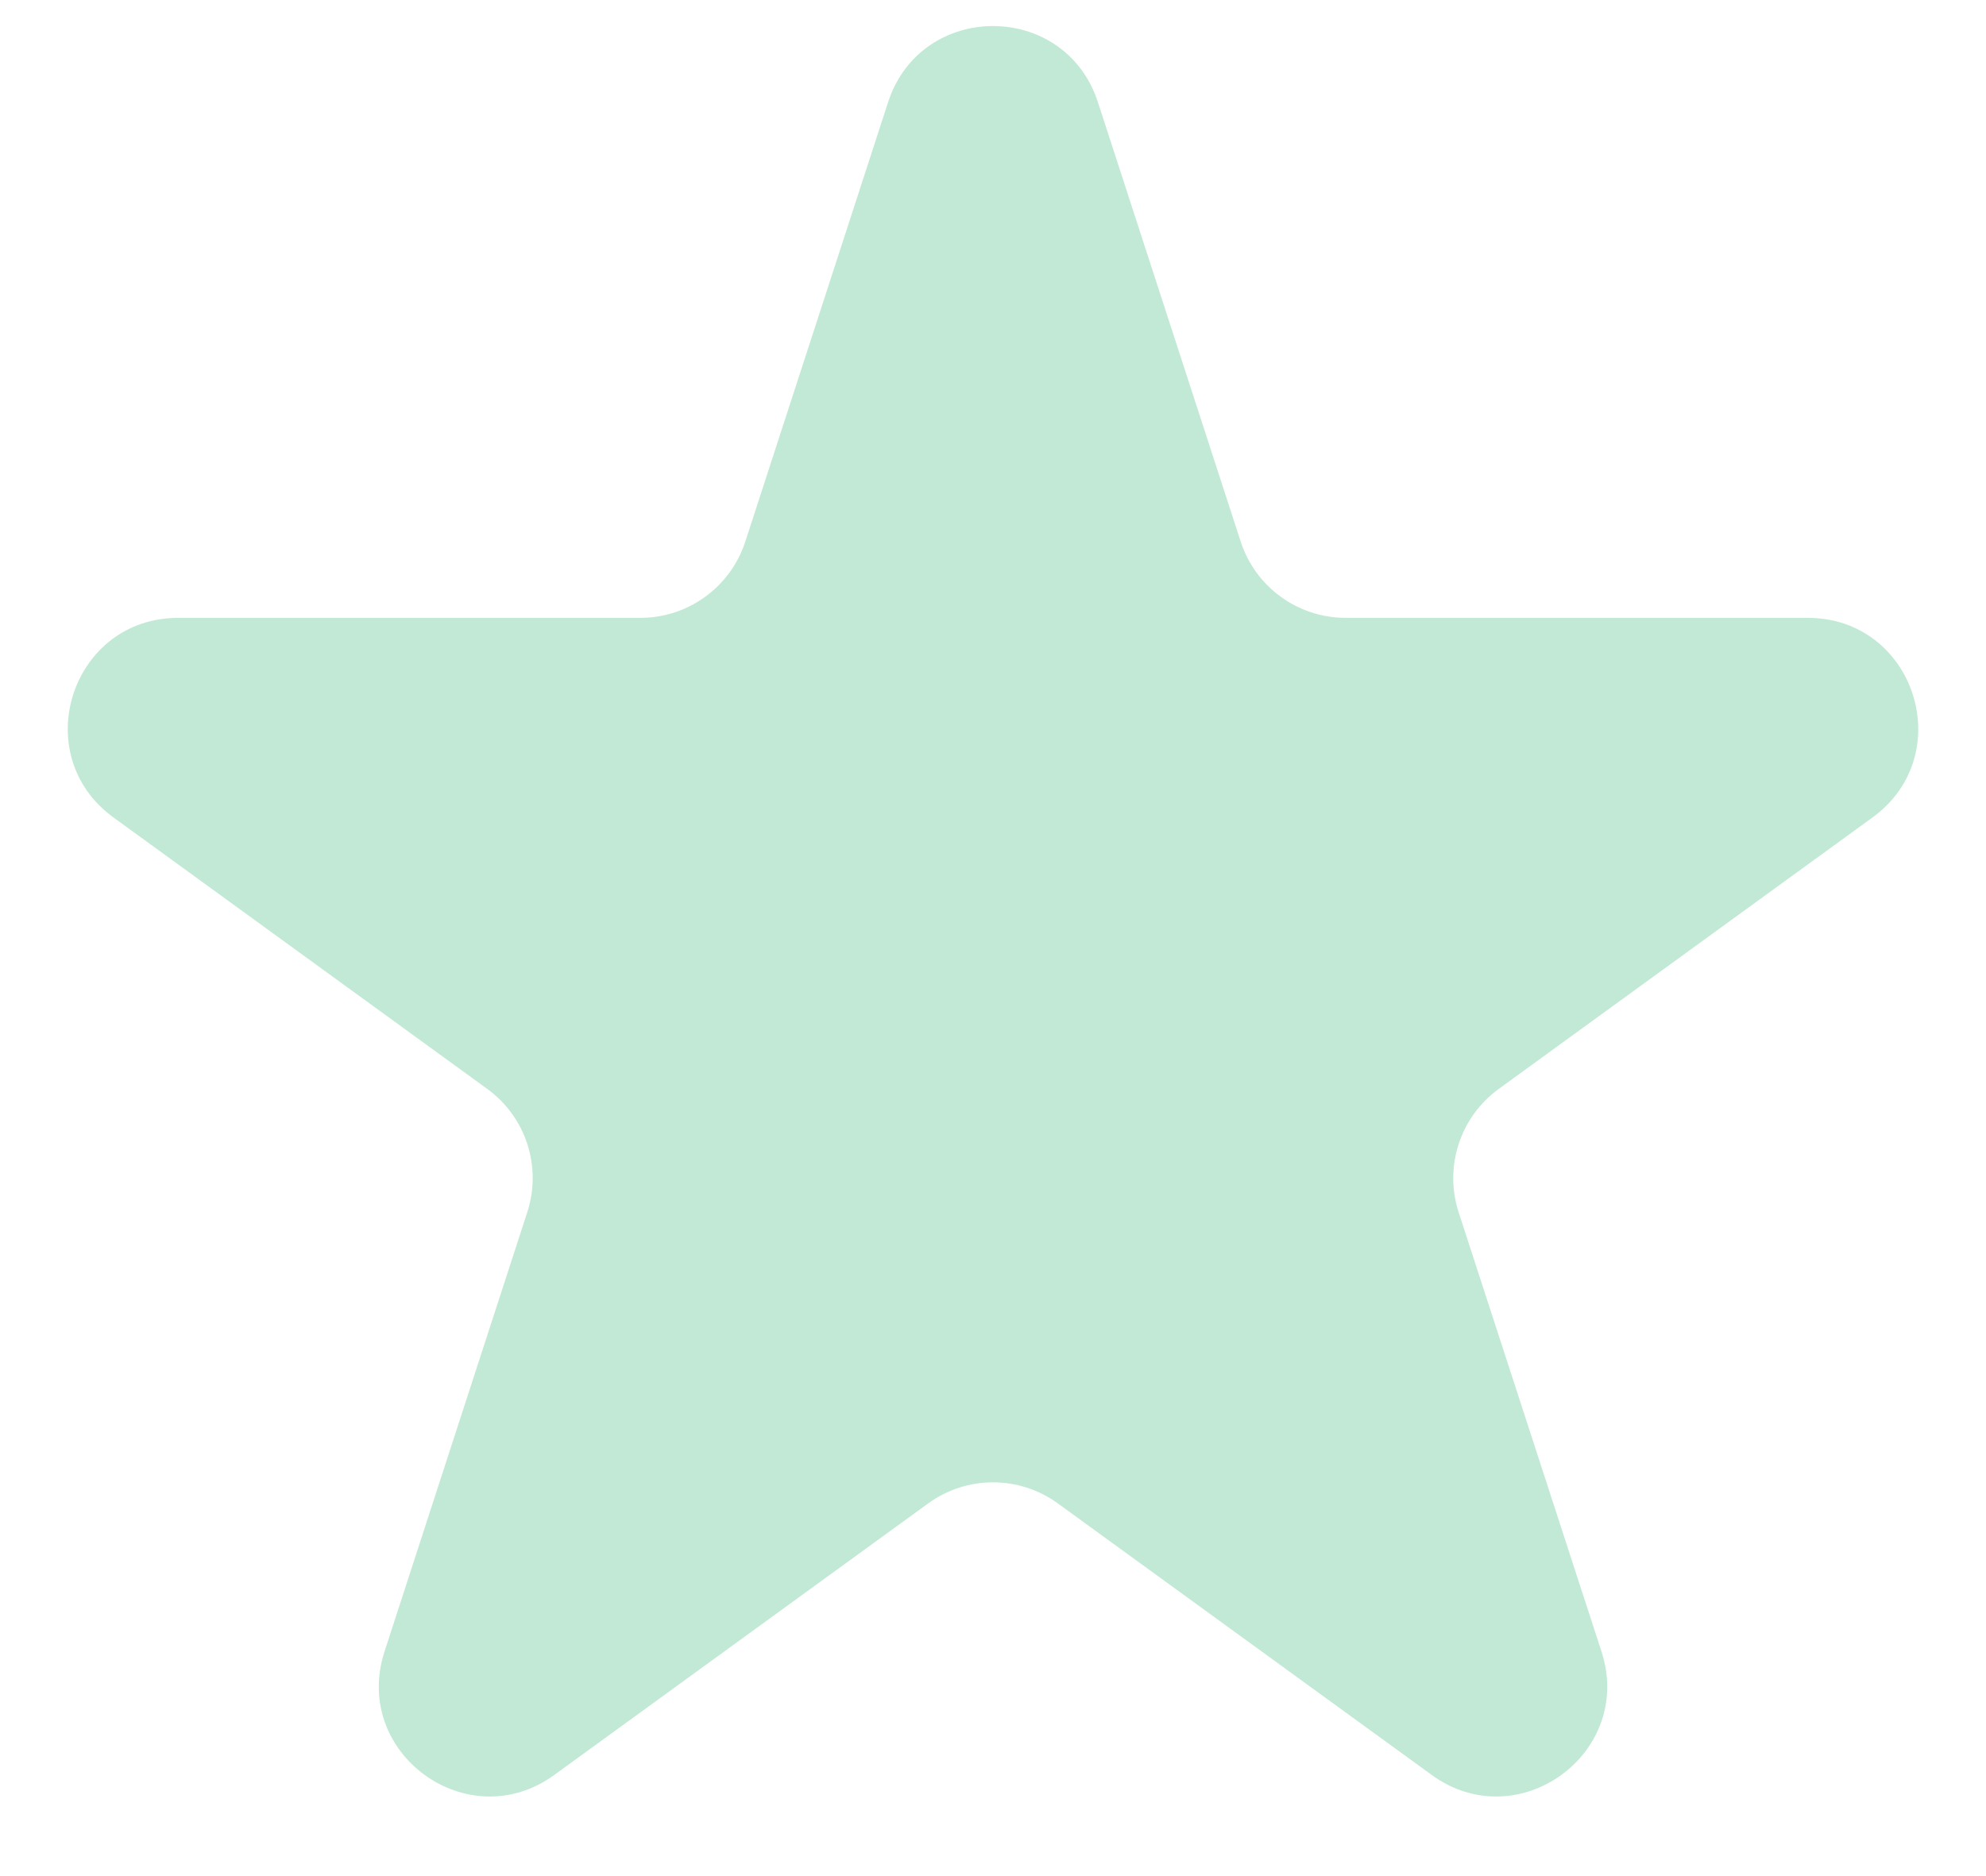
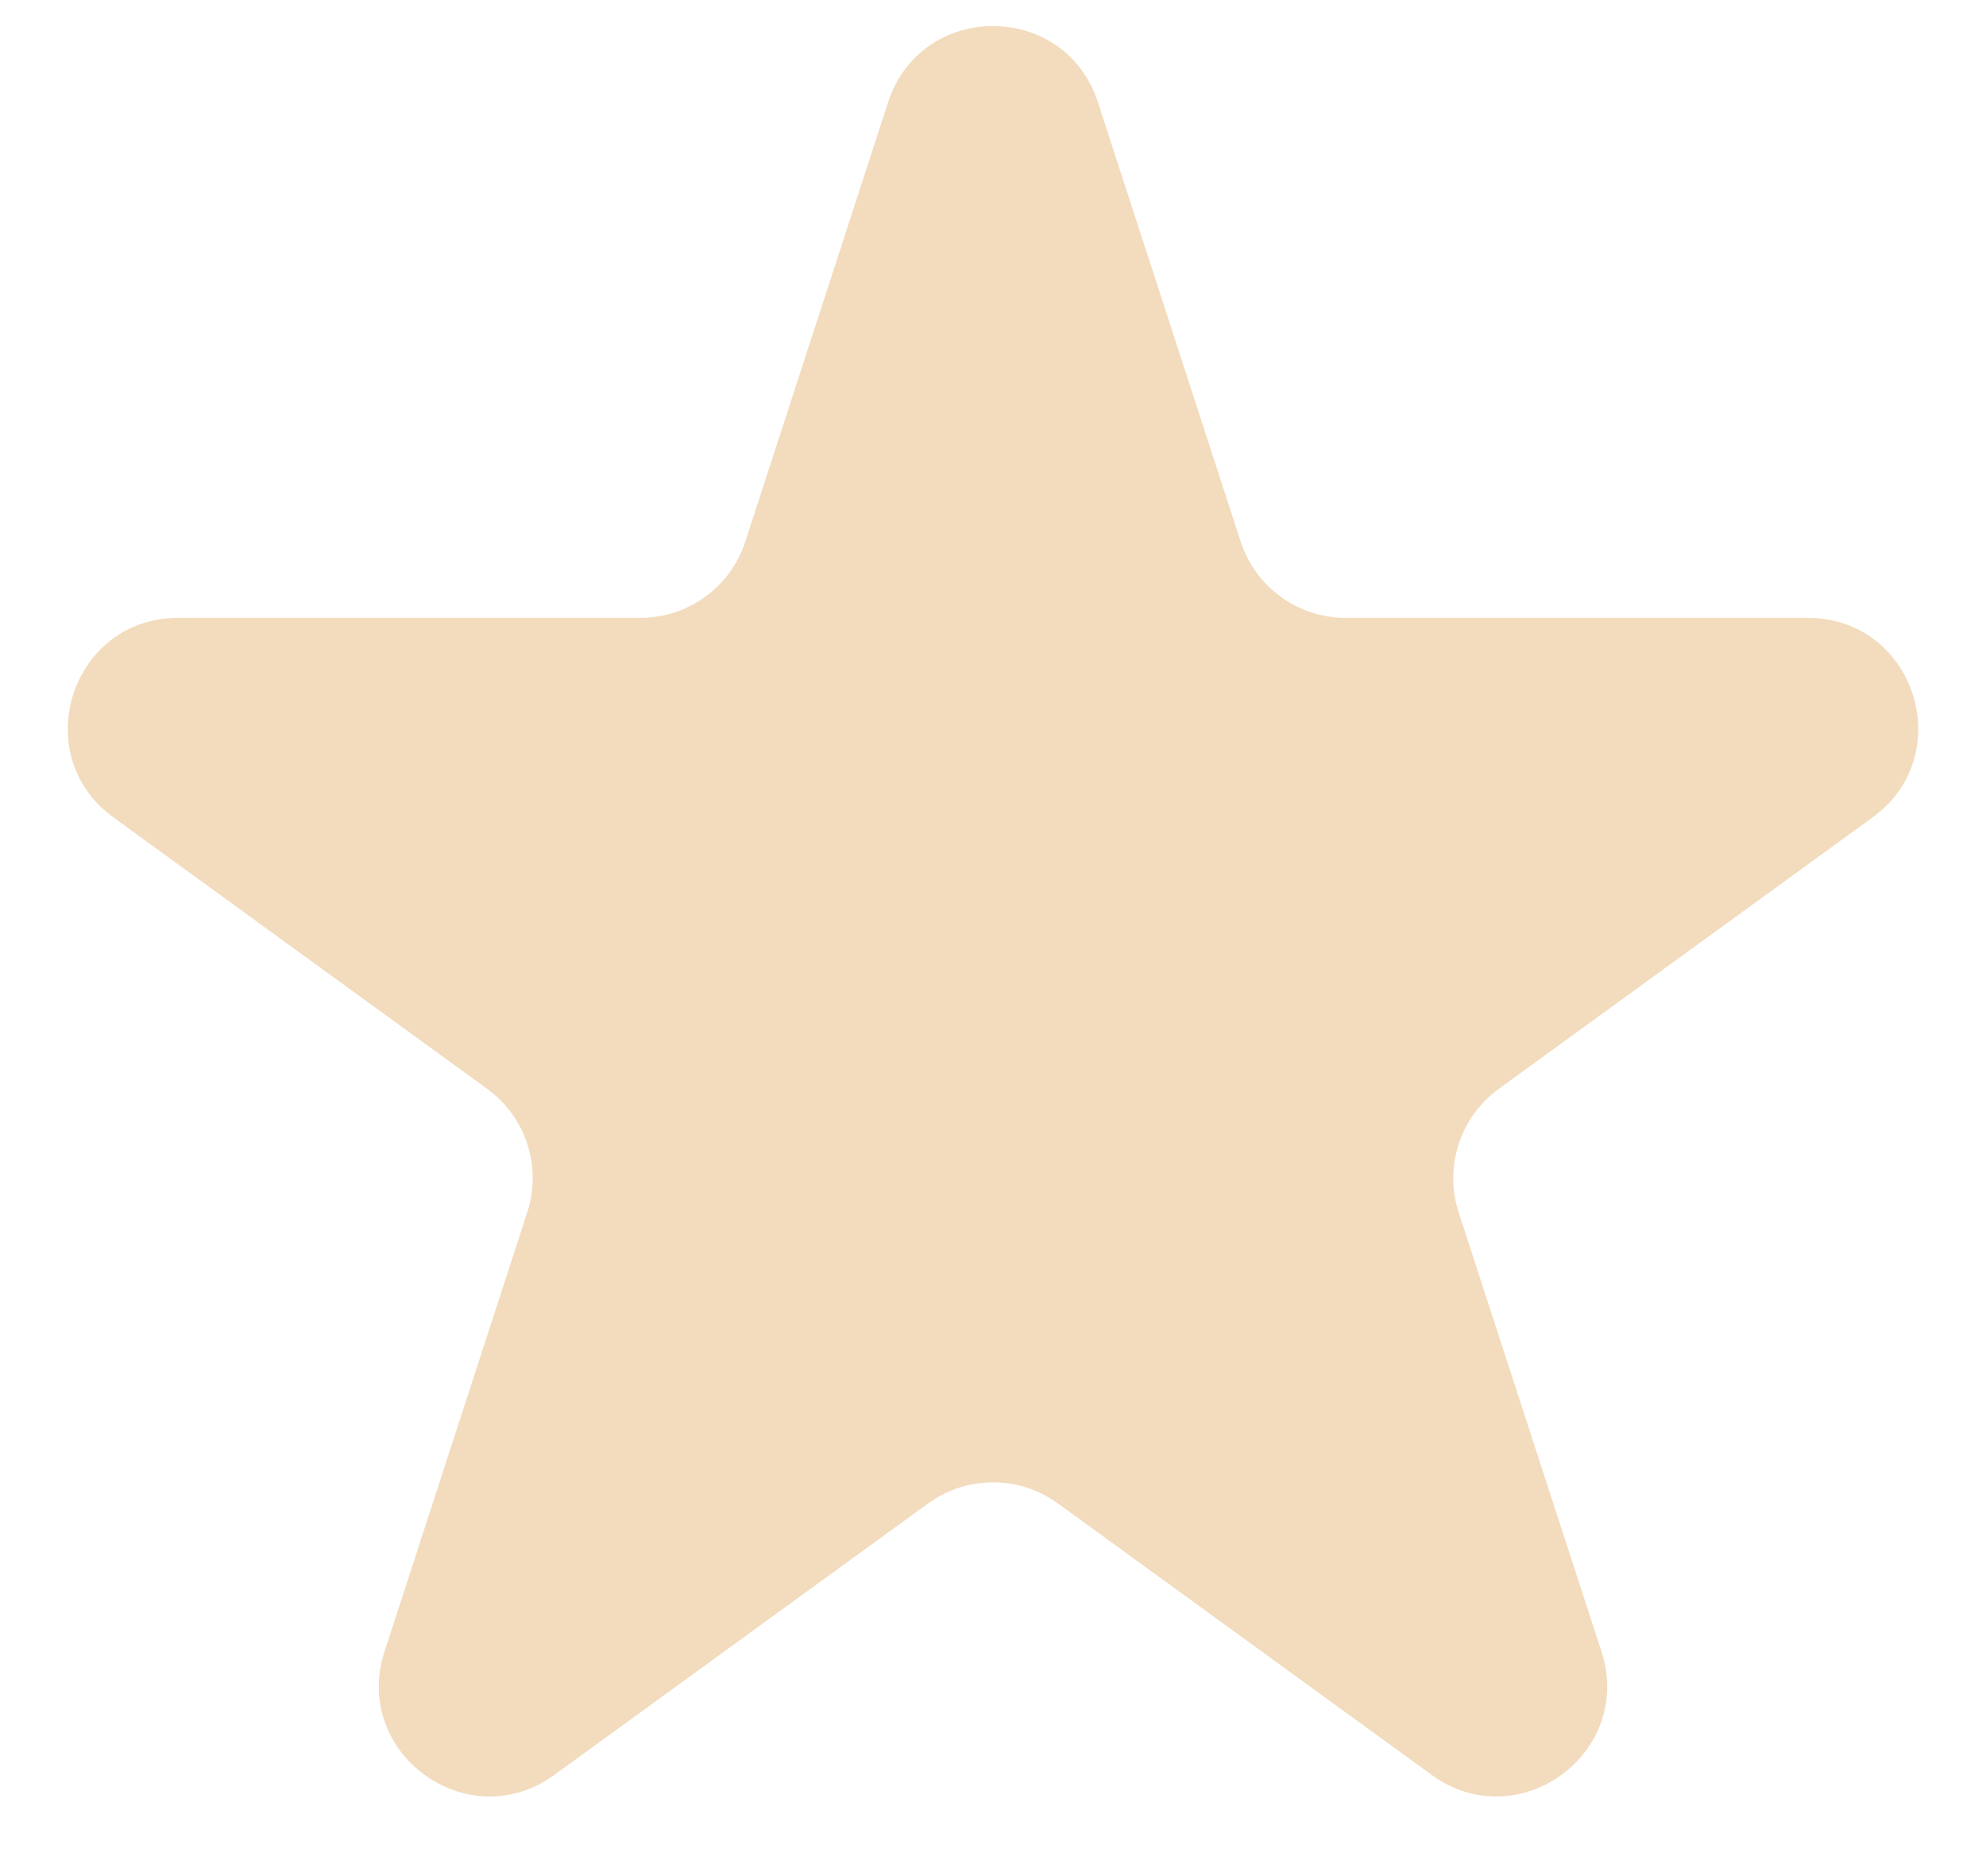
<svg xmlns="http://www.w3.org/2000/svg" width="18" height="17" viewBox="0 0 18 17" fill="none">
-   <path d="M8.049 0.927C8.348 0.006 9.652 0.006 9.951 0.927L11.245 4.91C11.379 5.322 11.763 5.601 12.196 5.601H16.384C17.353 5.601 17.755 6.84 16.972 7.41L13.584 9.871C13.233 10.126 13.087 10.577 13.22 10.989L14.515 14.972C14.814 15.893 13.759 16.66 12.976 16.09L9.588 13.629C9.237 13.374 8.763 13.374 8.412 13.629L5.024 16.09C4.241 16.66 3.186 15.893 3.485 14.972L4.779 10.989C4.913 10.577 4.767 10.126 4.416 9.871L1.028 7.41C0.245 6.84 0.647 5.601 1.616 5.601H5.804C6.237 5.601 6.621 5.322 6.755 4.91L8.049 0.927Z" fill="#4FBF8B" fill-opacity="0.35" />
+   <path d="M8.049 0.927C8.348 0.006 9.652 0.006 9.951 0.927L11.245 4.91C11.379 5.322 11.763 5.601 12.196 5.601H16.384C17.353 5.601 17.755 6.84 16.972 7.41L13.584 9.871C13.233 10.126 13.087 10.577 13.22 10.989L14.515 14.972C14.814 15.893 13.759 16.66 12.976 16.09L9.588 13.629C9.237 13.374 8.763 13.374 8.412 13.629L5.024 16.09C4.241 16.66 3.186 15.893 3.485 14.972L4.779 10.989C4.913 10.577 4.767 10.126 4.416 9.871L1.028 7.41C0.245 6.84 0.647 5.601 1.616 5.601H5.804C6.237 5.601 6.621 5.322 6.755 4.91L8.049 0.927Z" fill="#D99B43" fill-opacity="0.35" />
</svg>
